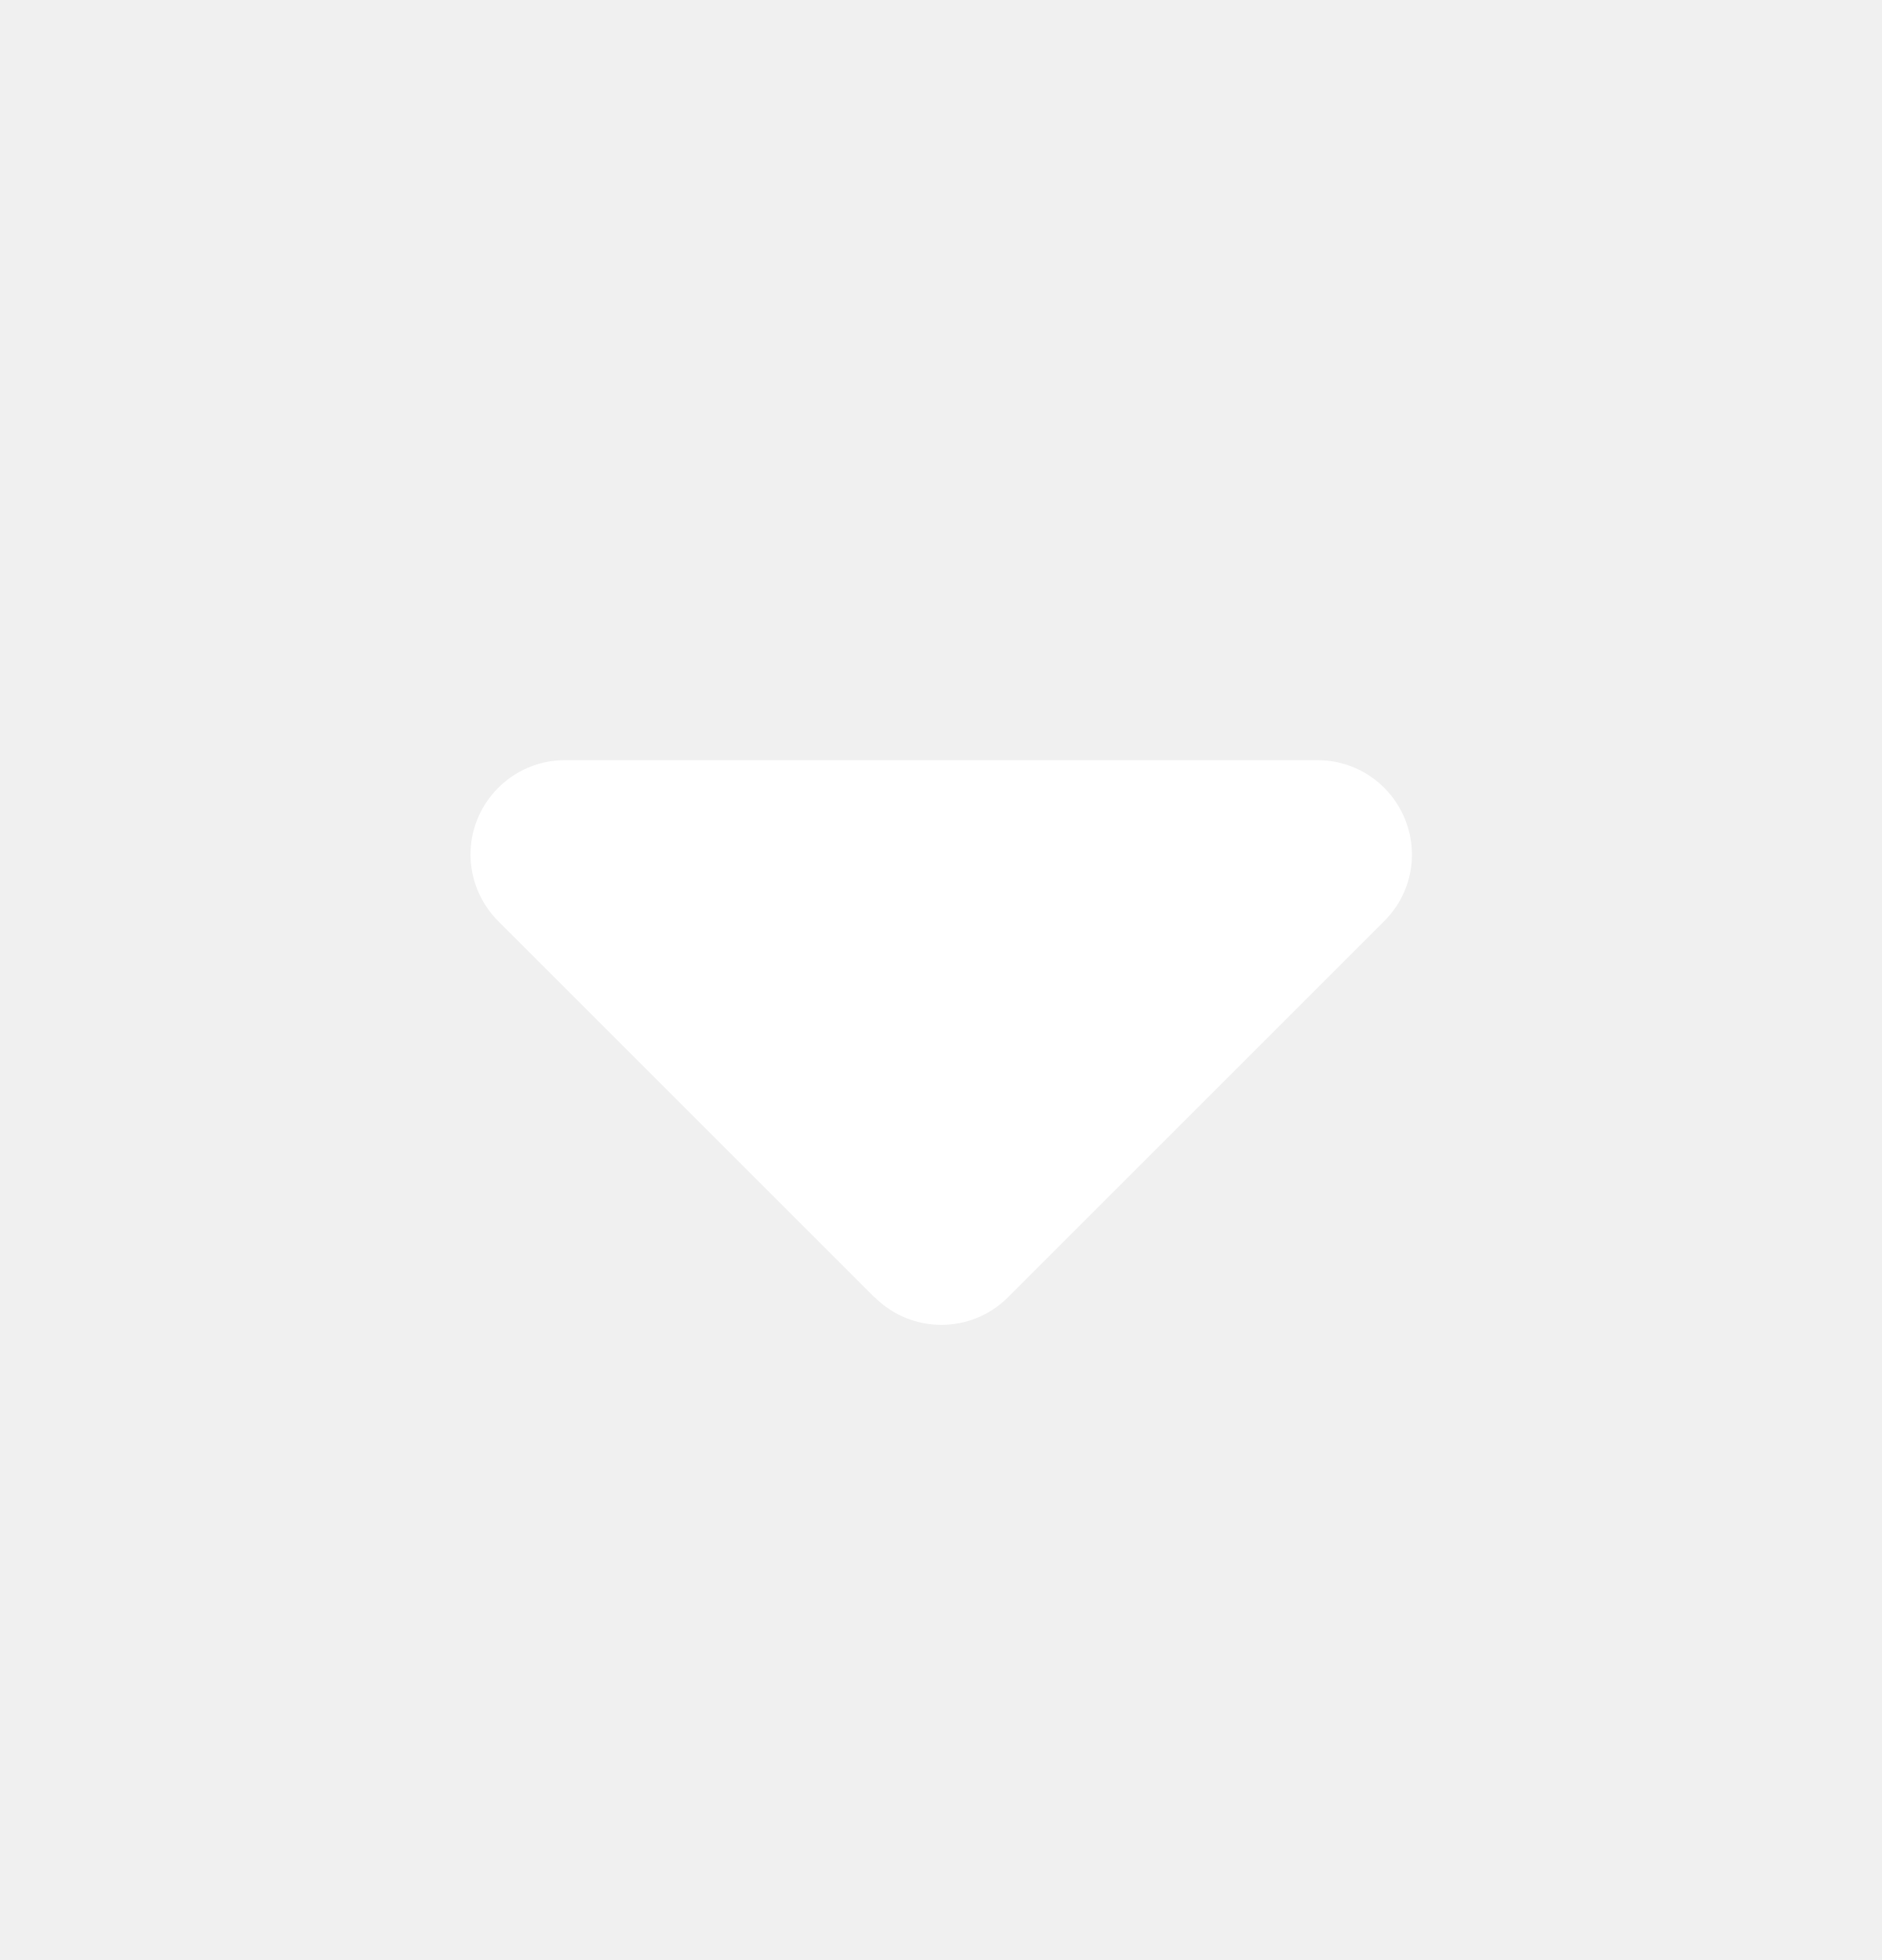
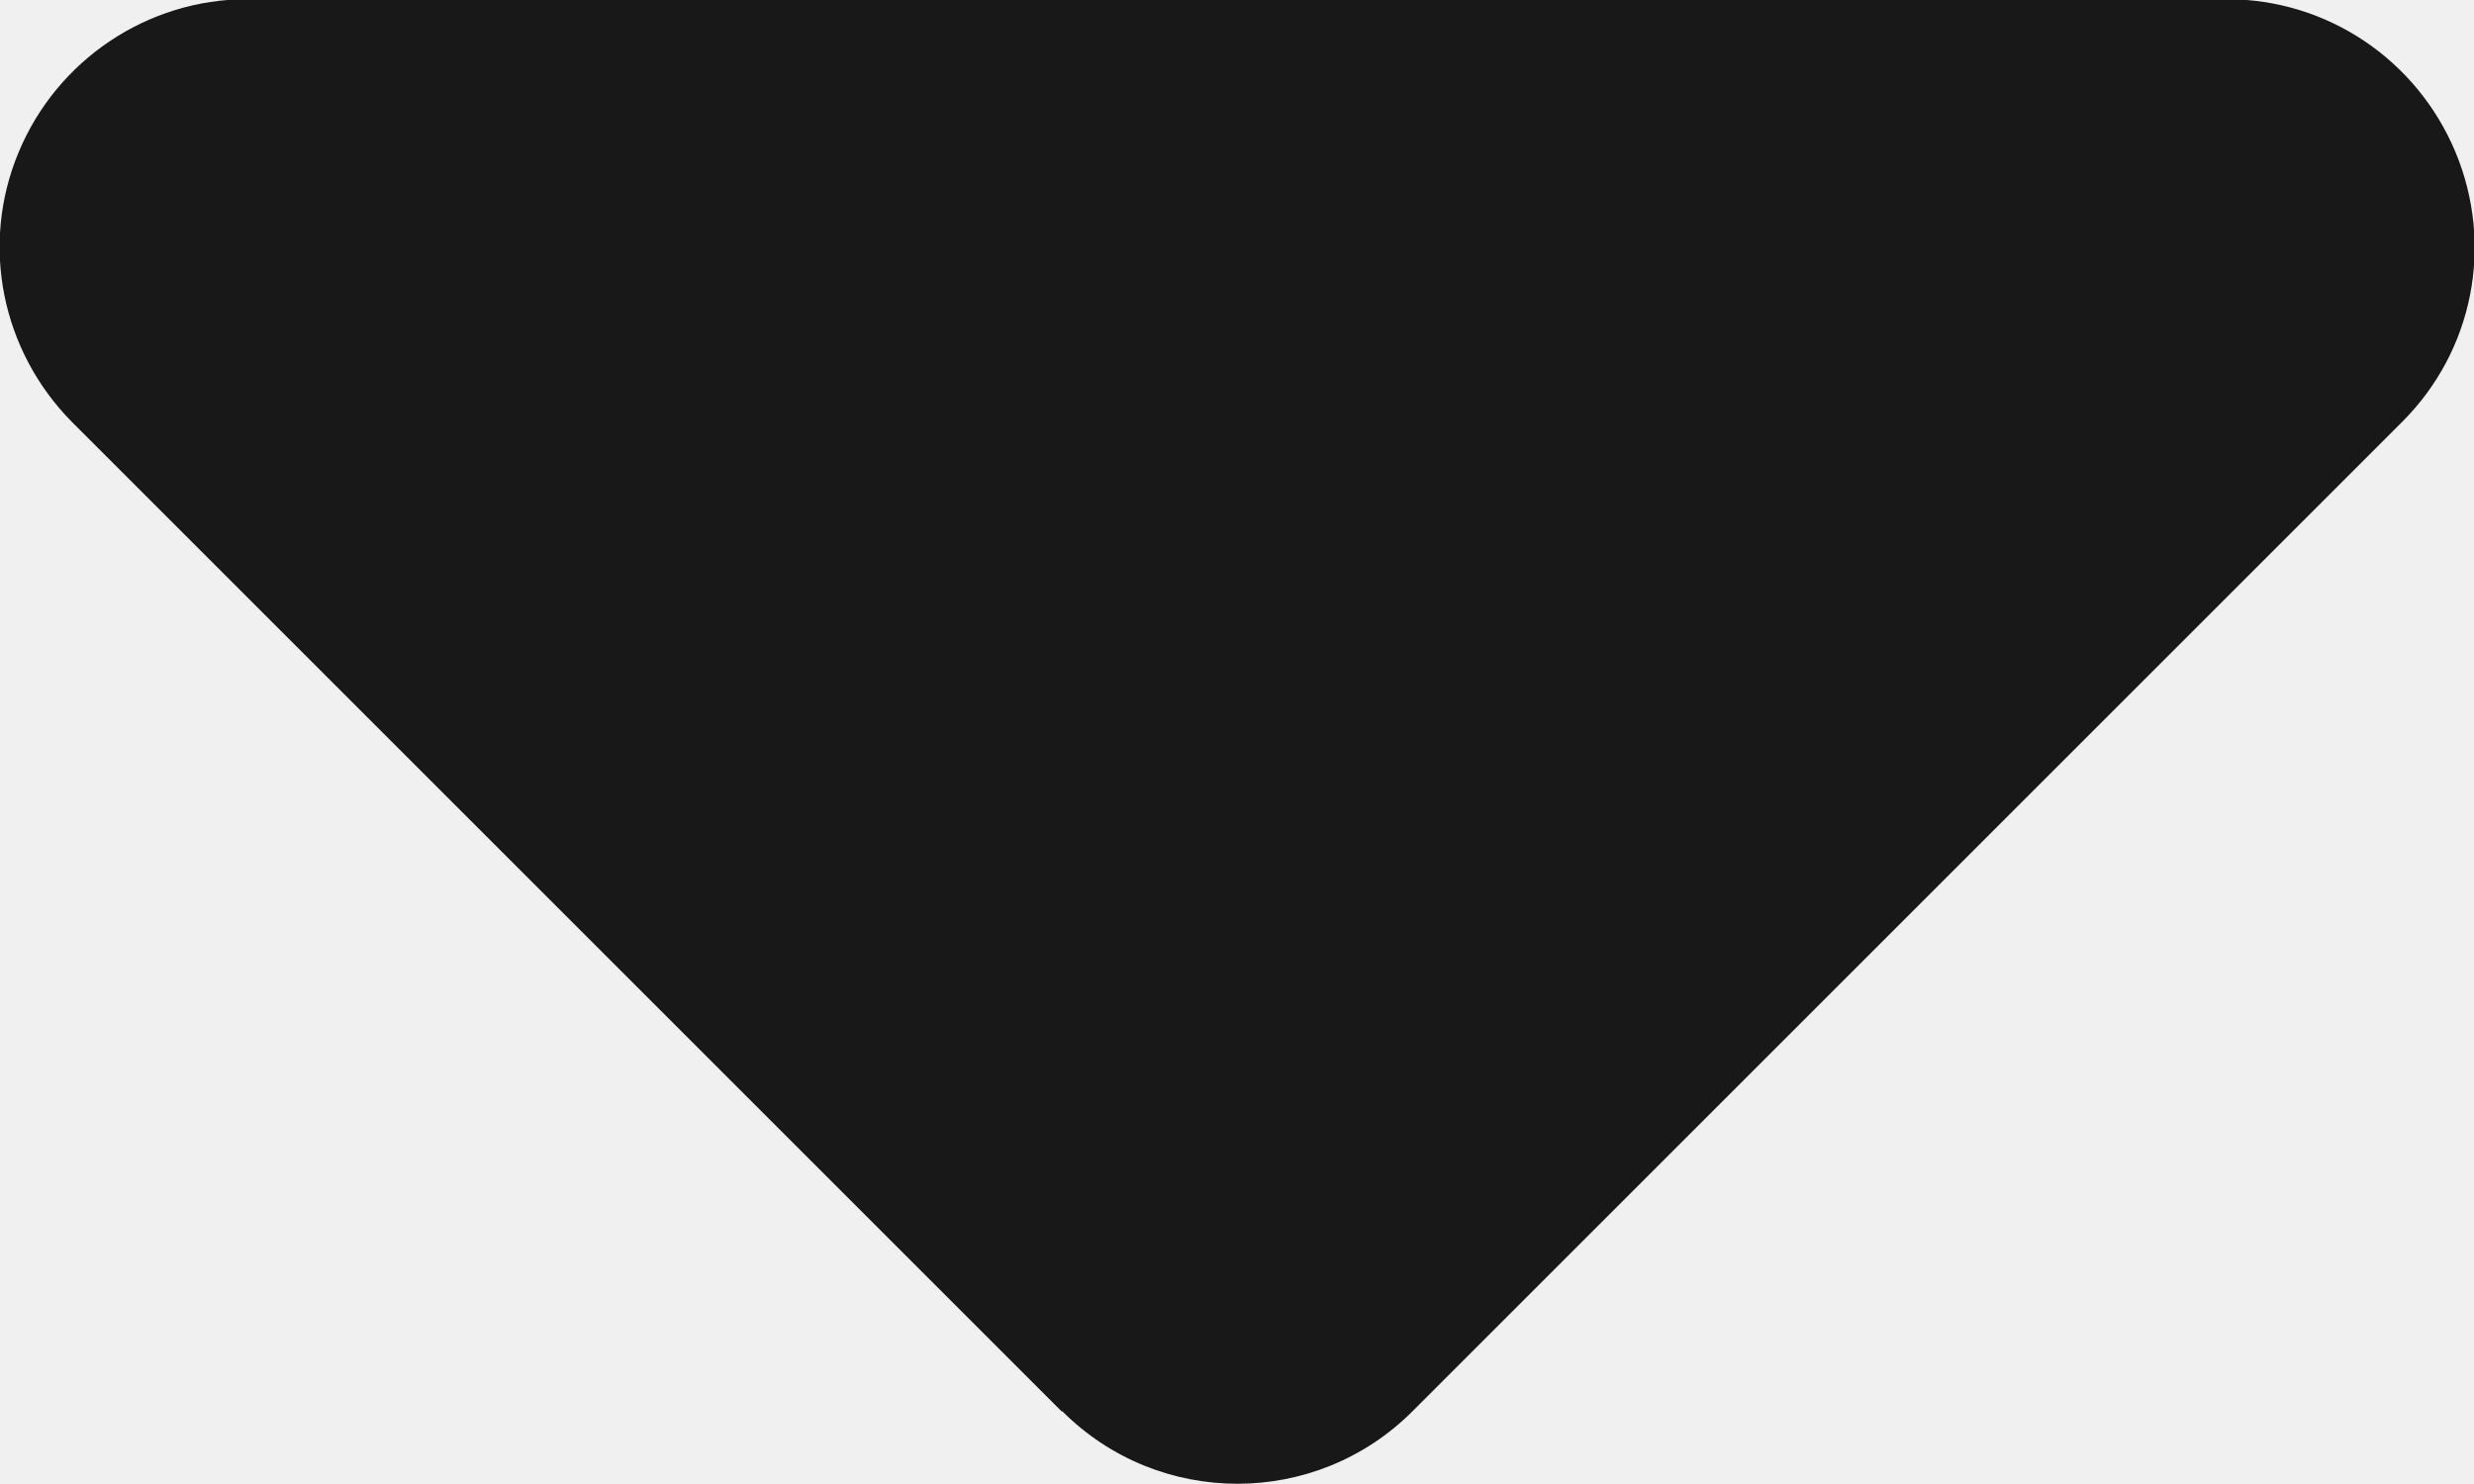
- <svg xmlns="http://www.w3.org/2000/svg" width="24" height="25" viewBox="0 0 24 25" fill="none">
-   <g clip-path="url(#clip0_524_882)">
-     <path d="M11.155 16.547C11.624 17.016 12.385 17.016 12.854 16.547L17.654 11.747C17.999 11.402 18.1 10.889 17.913 10.439C17.725 9.989 17.29 9.696 16.802 9.696L7.202 9.696C6.719 9.696 6.28 9.989 6.092 10.439C5.905 10.889 6.01 11.402 6.351 11.747L11.151 16.547L11.155 16.547Z" fill="white" />
-   </g>
-   <defs>
-     <clipPath id="clip0_524_882">
-       <rect width="12" height="19.2" fill="white" transform="translate(18.0024 21.7) rotate(-180)" />
-     </clipPath>
-   </defs>
+ <svg xmlns="http://www.w3.org/2000/svg" width="15" height="9" viewBox="0 0 15 9" fill="none">
+   <path d="M6.441 8.559C7.027 9.145 7.978 9.145 8.564 8.559L14.564 2.559C14.996 2.128 15.122 1.486 14.888 0.923C14.653 0.361 14.11 -0.005 13.5 -0.005L1.5 -0.005C0.896 -0.005 0.347 0.361 0.113 0.923C-0.122 1.486 0.01 2.128 0.436 2.559L6.436 8.559L6.441 8.559Z" fill="#181818" />
</svg>
